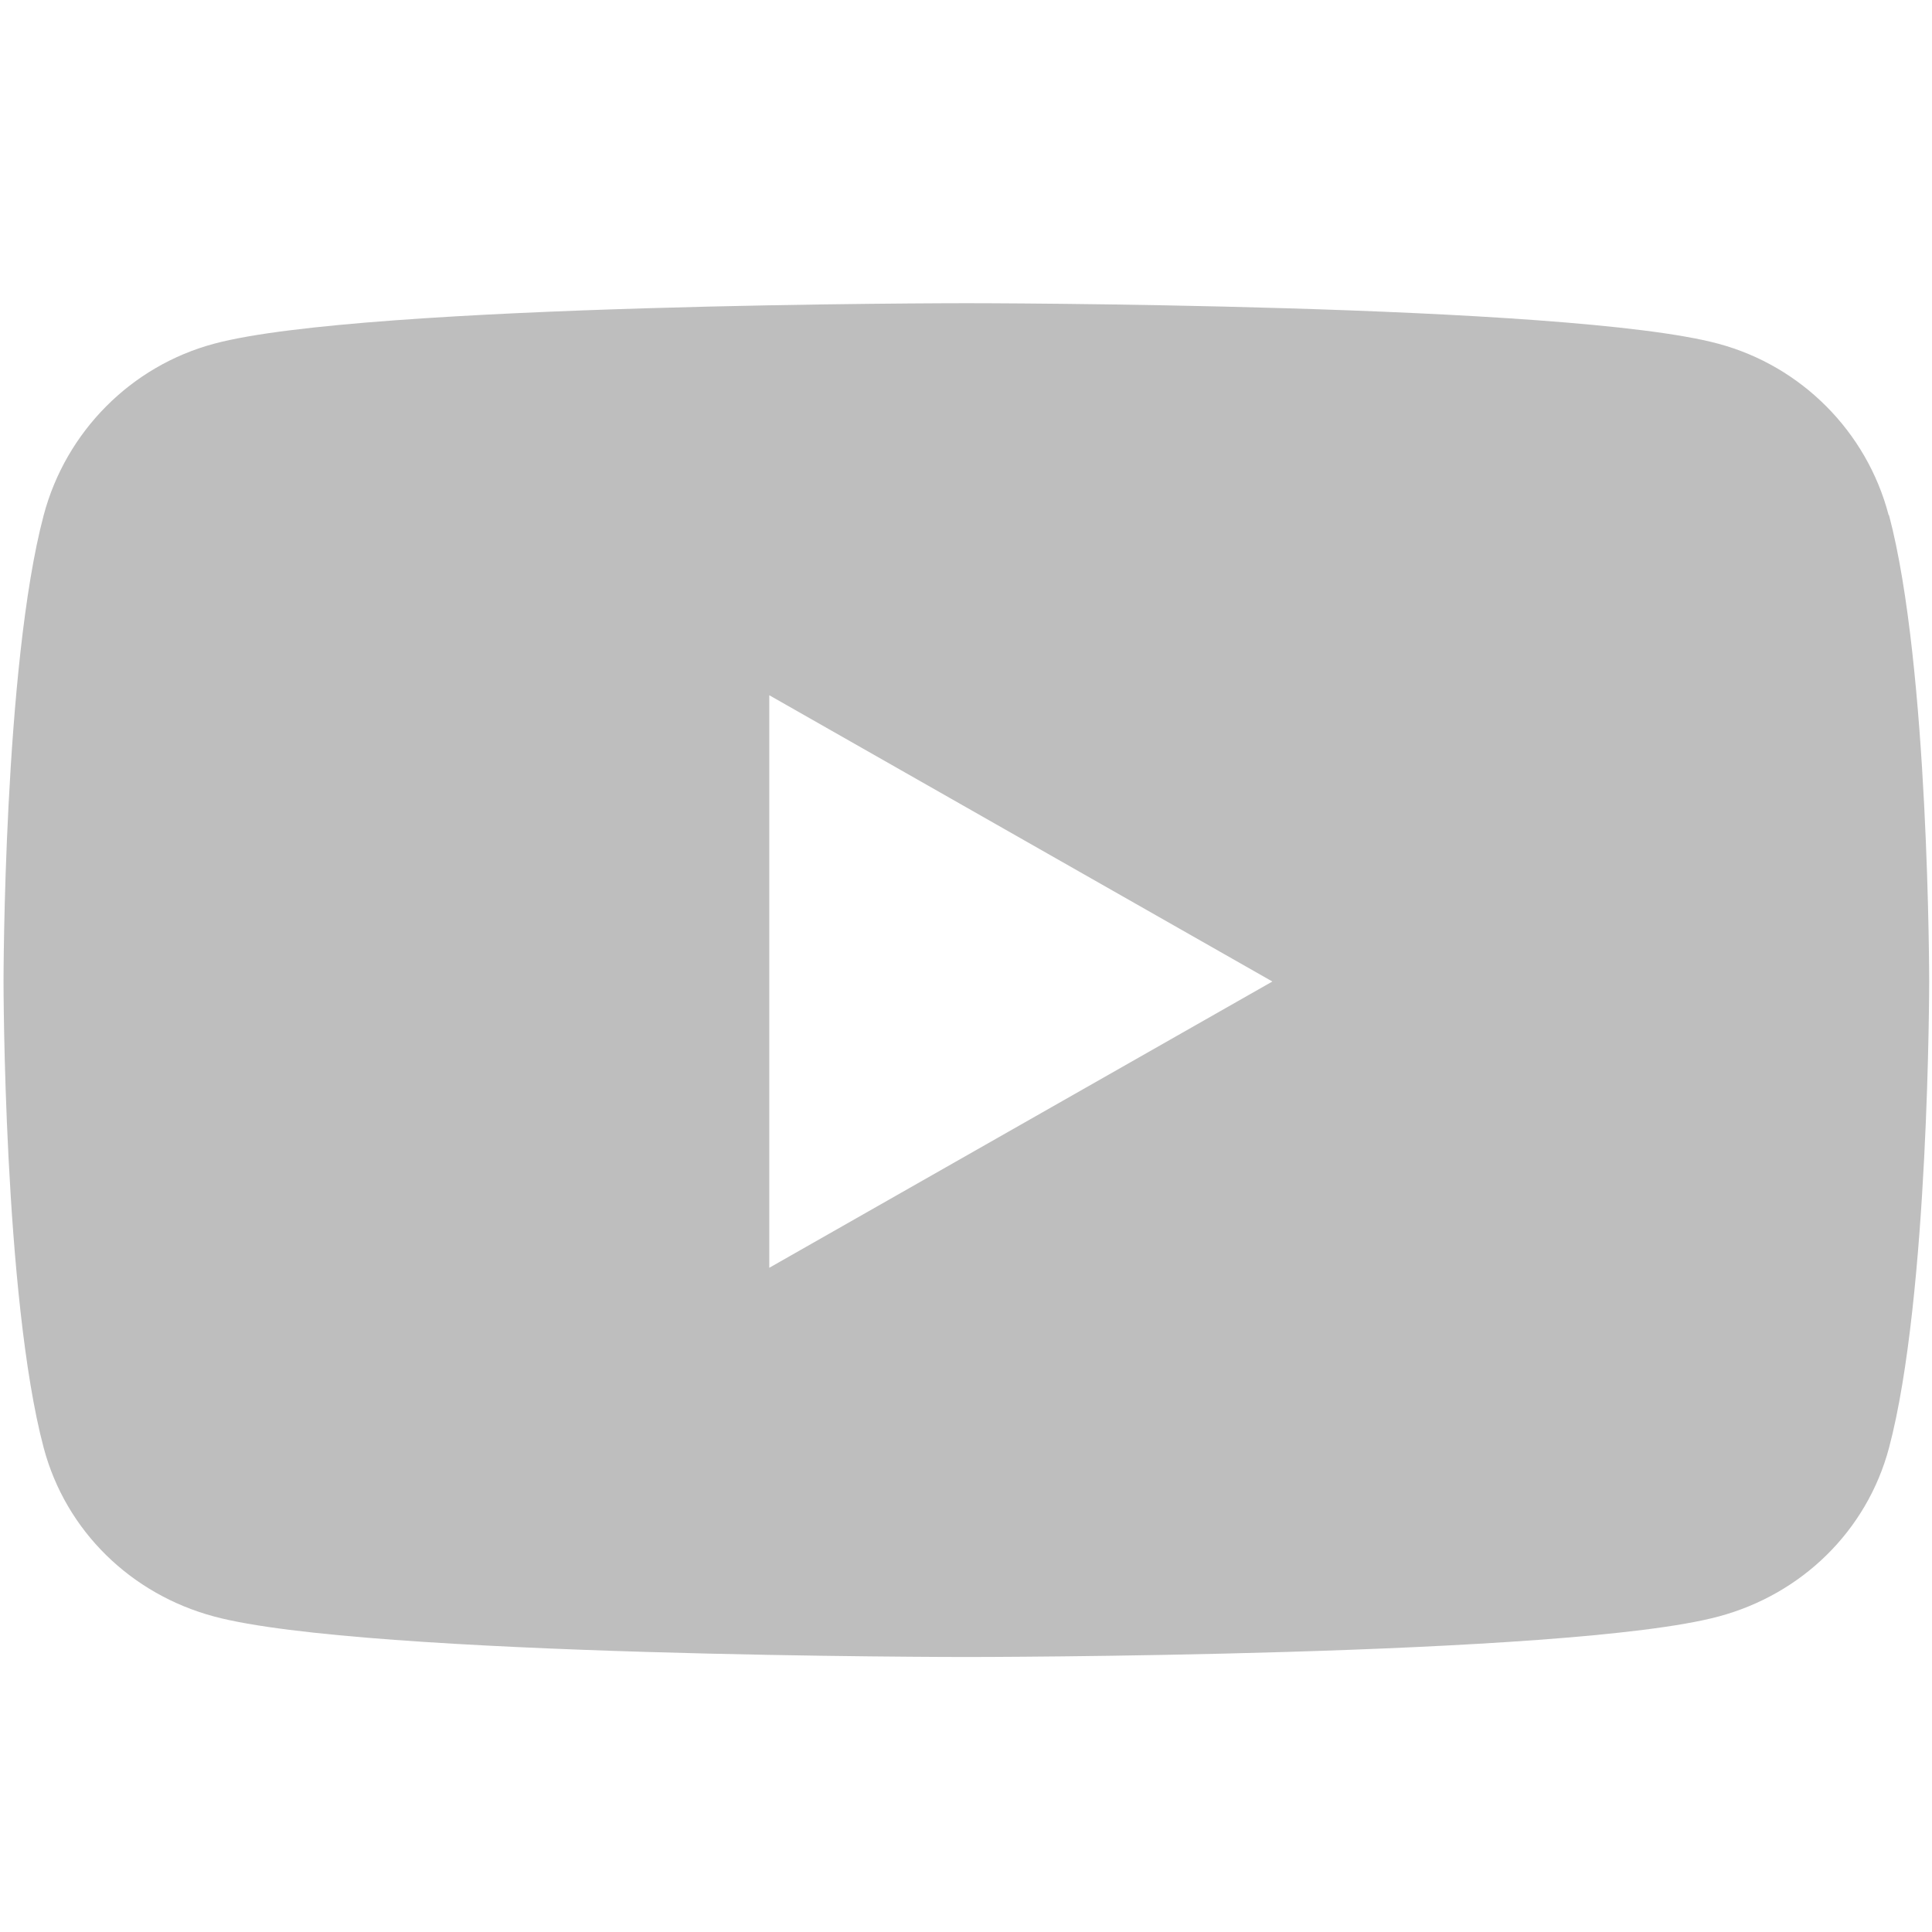
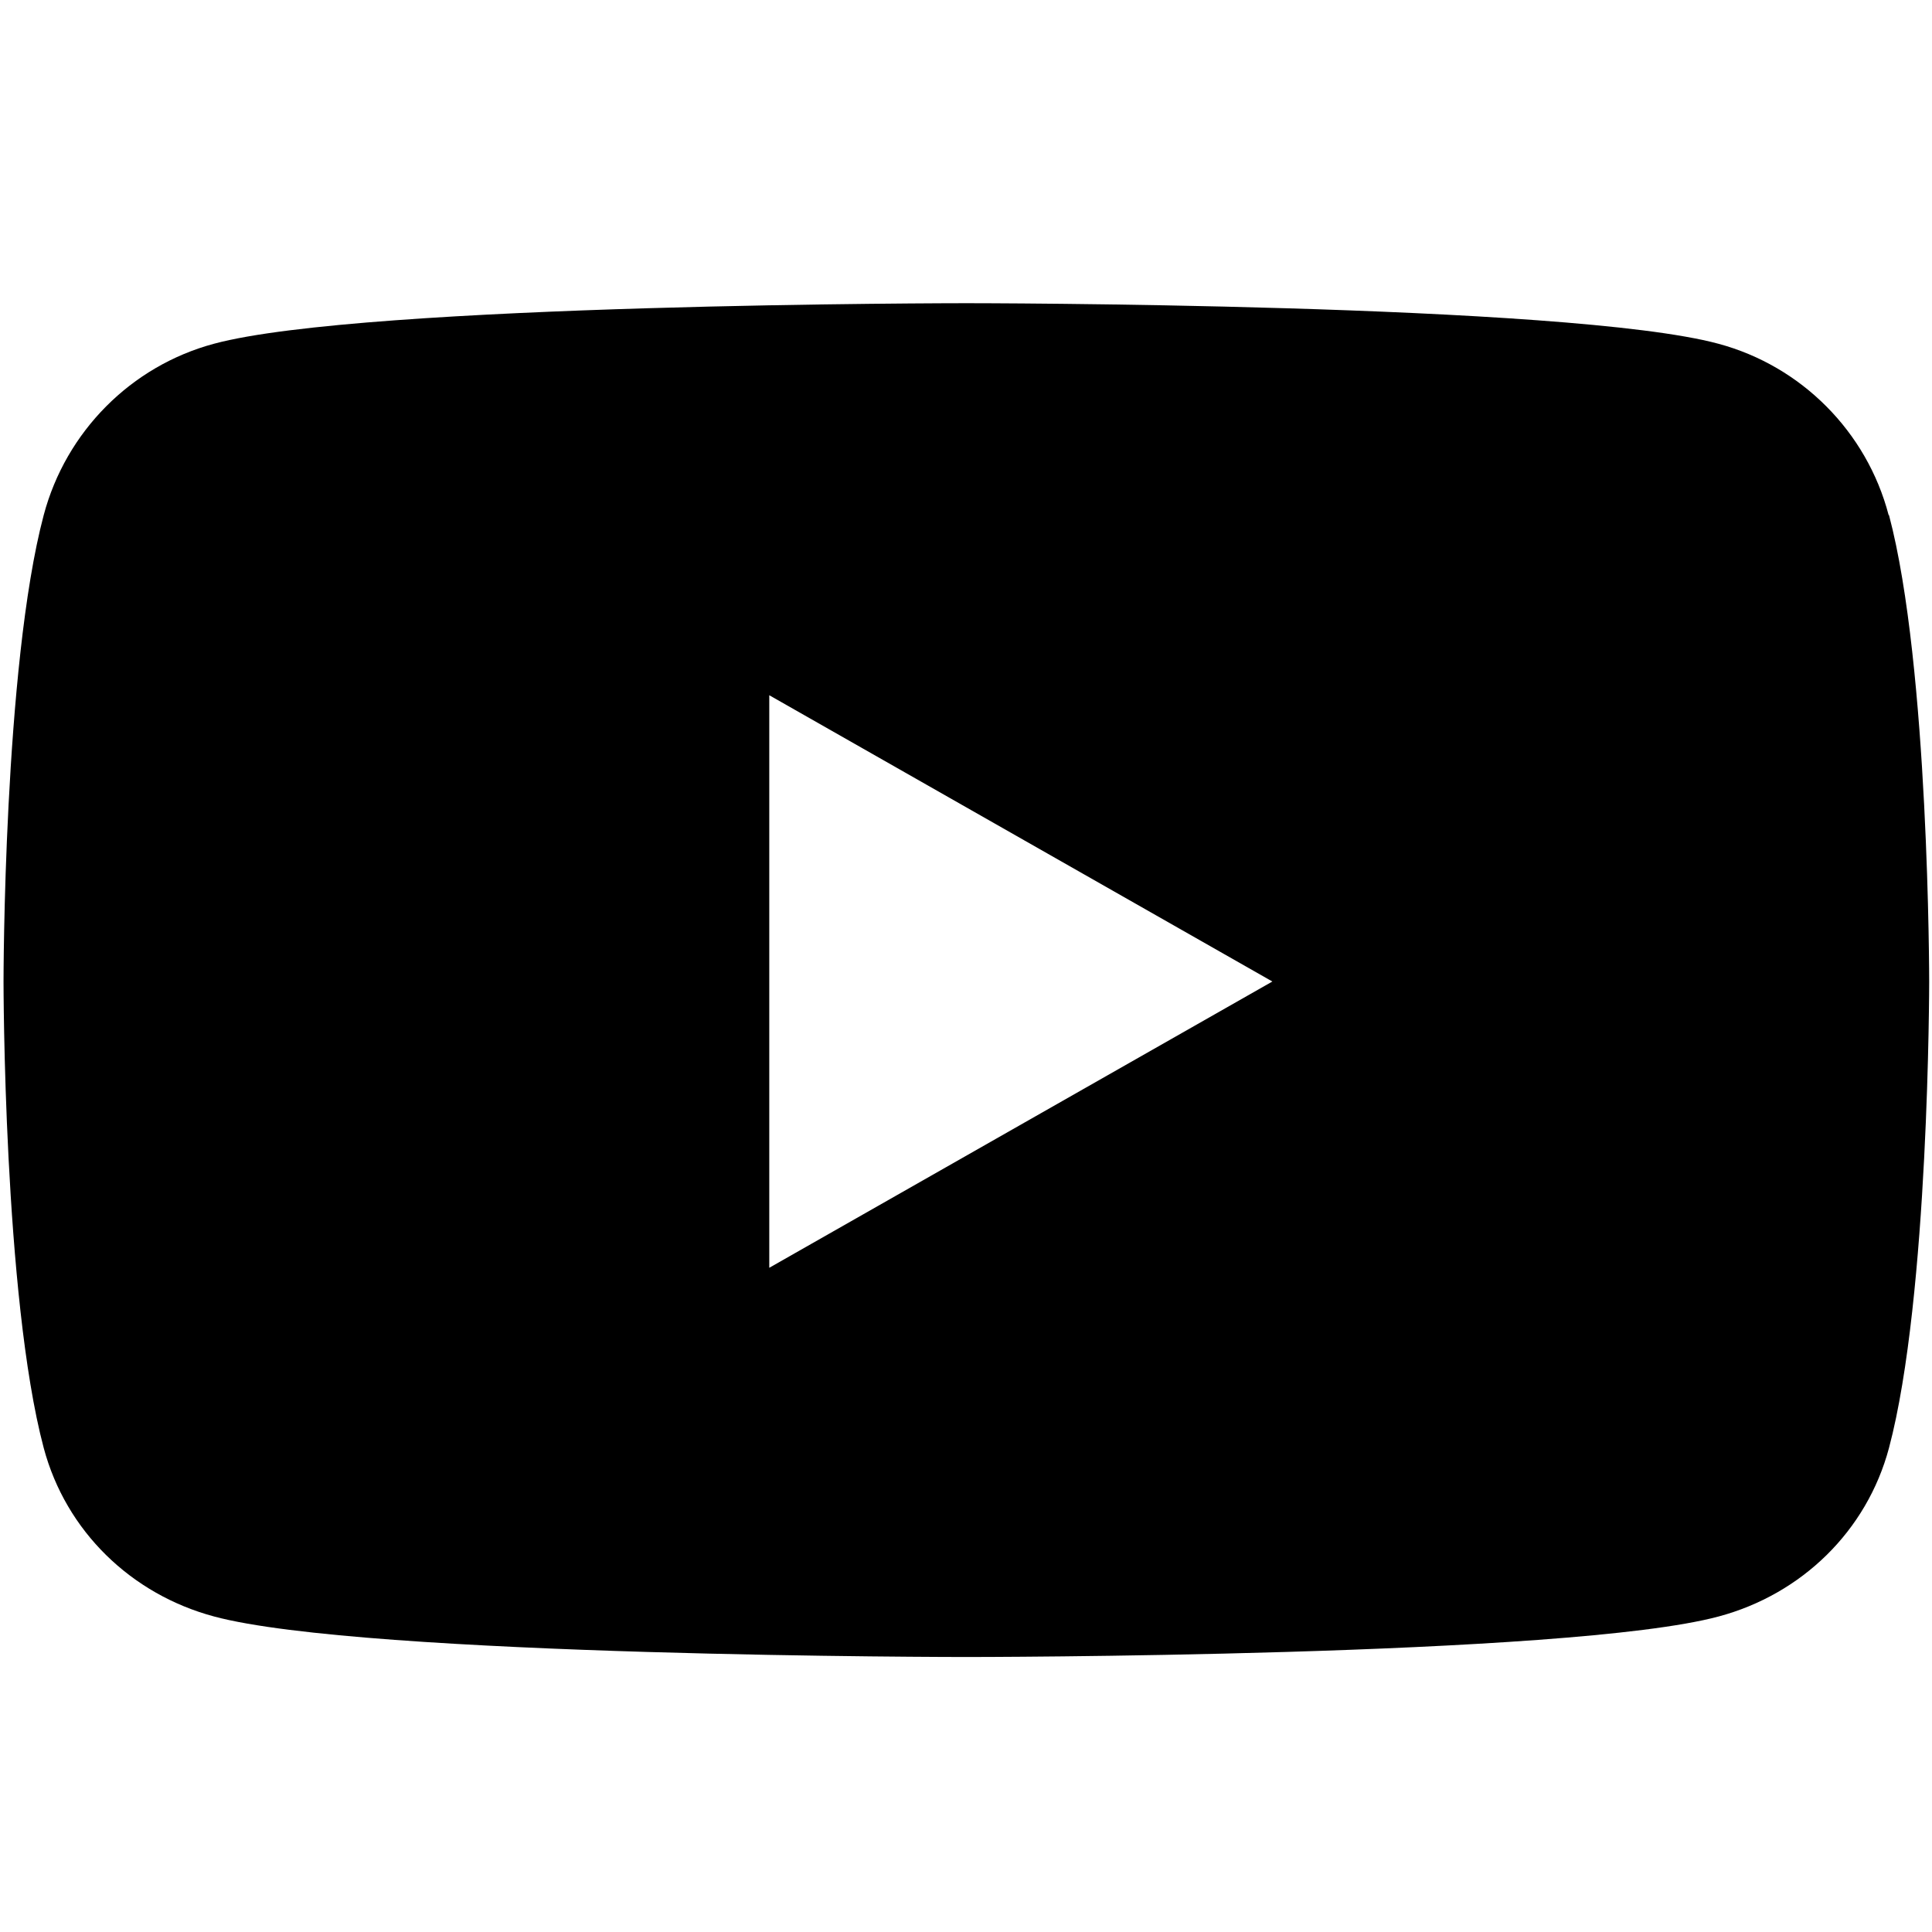
<svg xmlns="http://www.w3.org/2000/svg" viewBox="14 -22 548 548">
-   <path d="M549.7 124.1C543.5 100.4 524.9 81.8 501.4 75.5 458.9 64 288.1 64 288.1 64S117.3 64 74.7 75.5C51.2 81.8 32.7 100.4 26.4 124.1 15 167 15 256.4 15 256.4s0 89.4 11.4 132.3c6.3 23.6 24.8 41.5 48.3 47.8 42.6 11.5 213.4 11.5 213.4 11.5s170.8 0 213.4-11.5c23.5-6.3 42-24.2 48.3-47.8 11.4-42.9 11.4-132.3 11.4-132.3s0-89.4-11.4-132.3zM232.2 337.6l0-162.4 142.7 81.2-142.7 81.2z" fill="#bebebe" />
+   <path d="M549.7 124.1C543.5 100.4 524.9 81.8 501.4 75.5 458.9 64 288.1 64 288.1 64S117.3 64 74.7 75.5C51.2 81.8 32.7 100.4 26.4 124.1 15 167 15 256.4 15 256.4s0 89.4 11.4 132.3c6.3 23.6 24.8 41.5 48.3 47.8 42.6 11.5 213.4 11.5 213.4 11.5s170.8 0 213.4-11.5c23.5-6.3 42-24.2 48.3-47.8 11.4-42.9 11.4-132.3 11.4-132.3s0-89.4-11.4-132.3zM232.2 337.6l0-162.4 142.7 81.2-142.7 81.2z" fill="currentColor" />
</svg>
